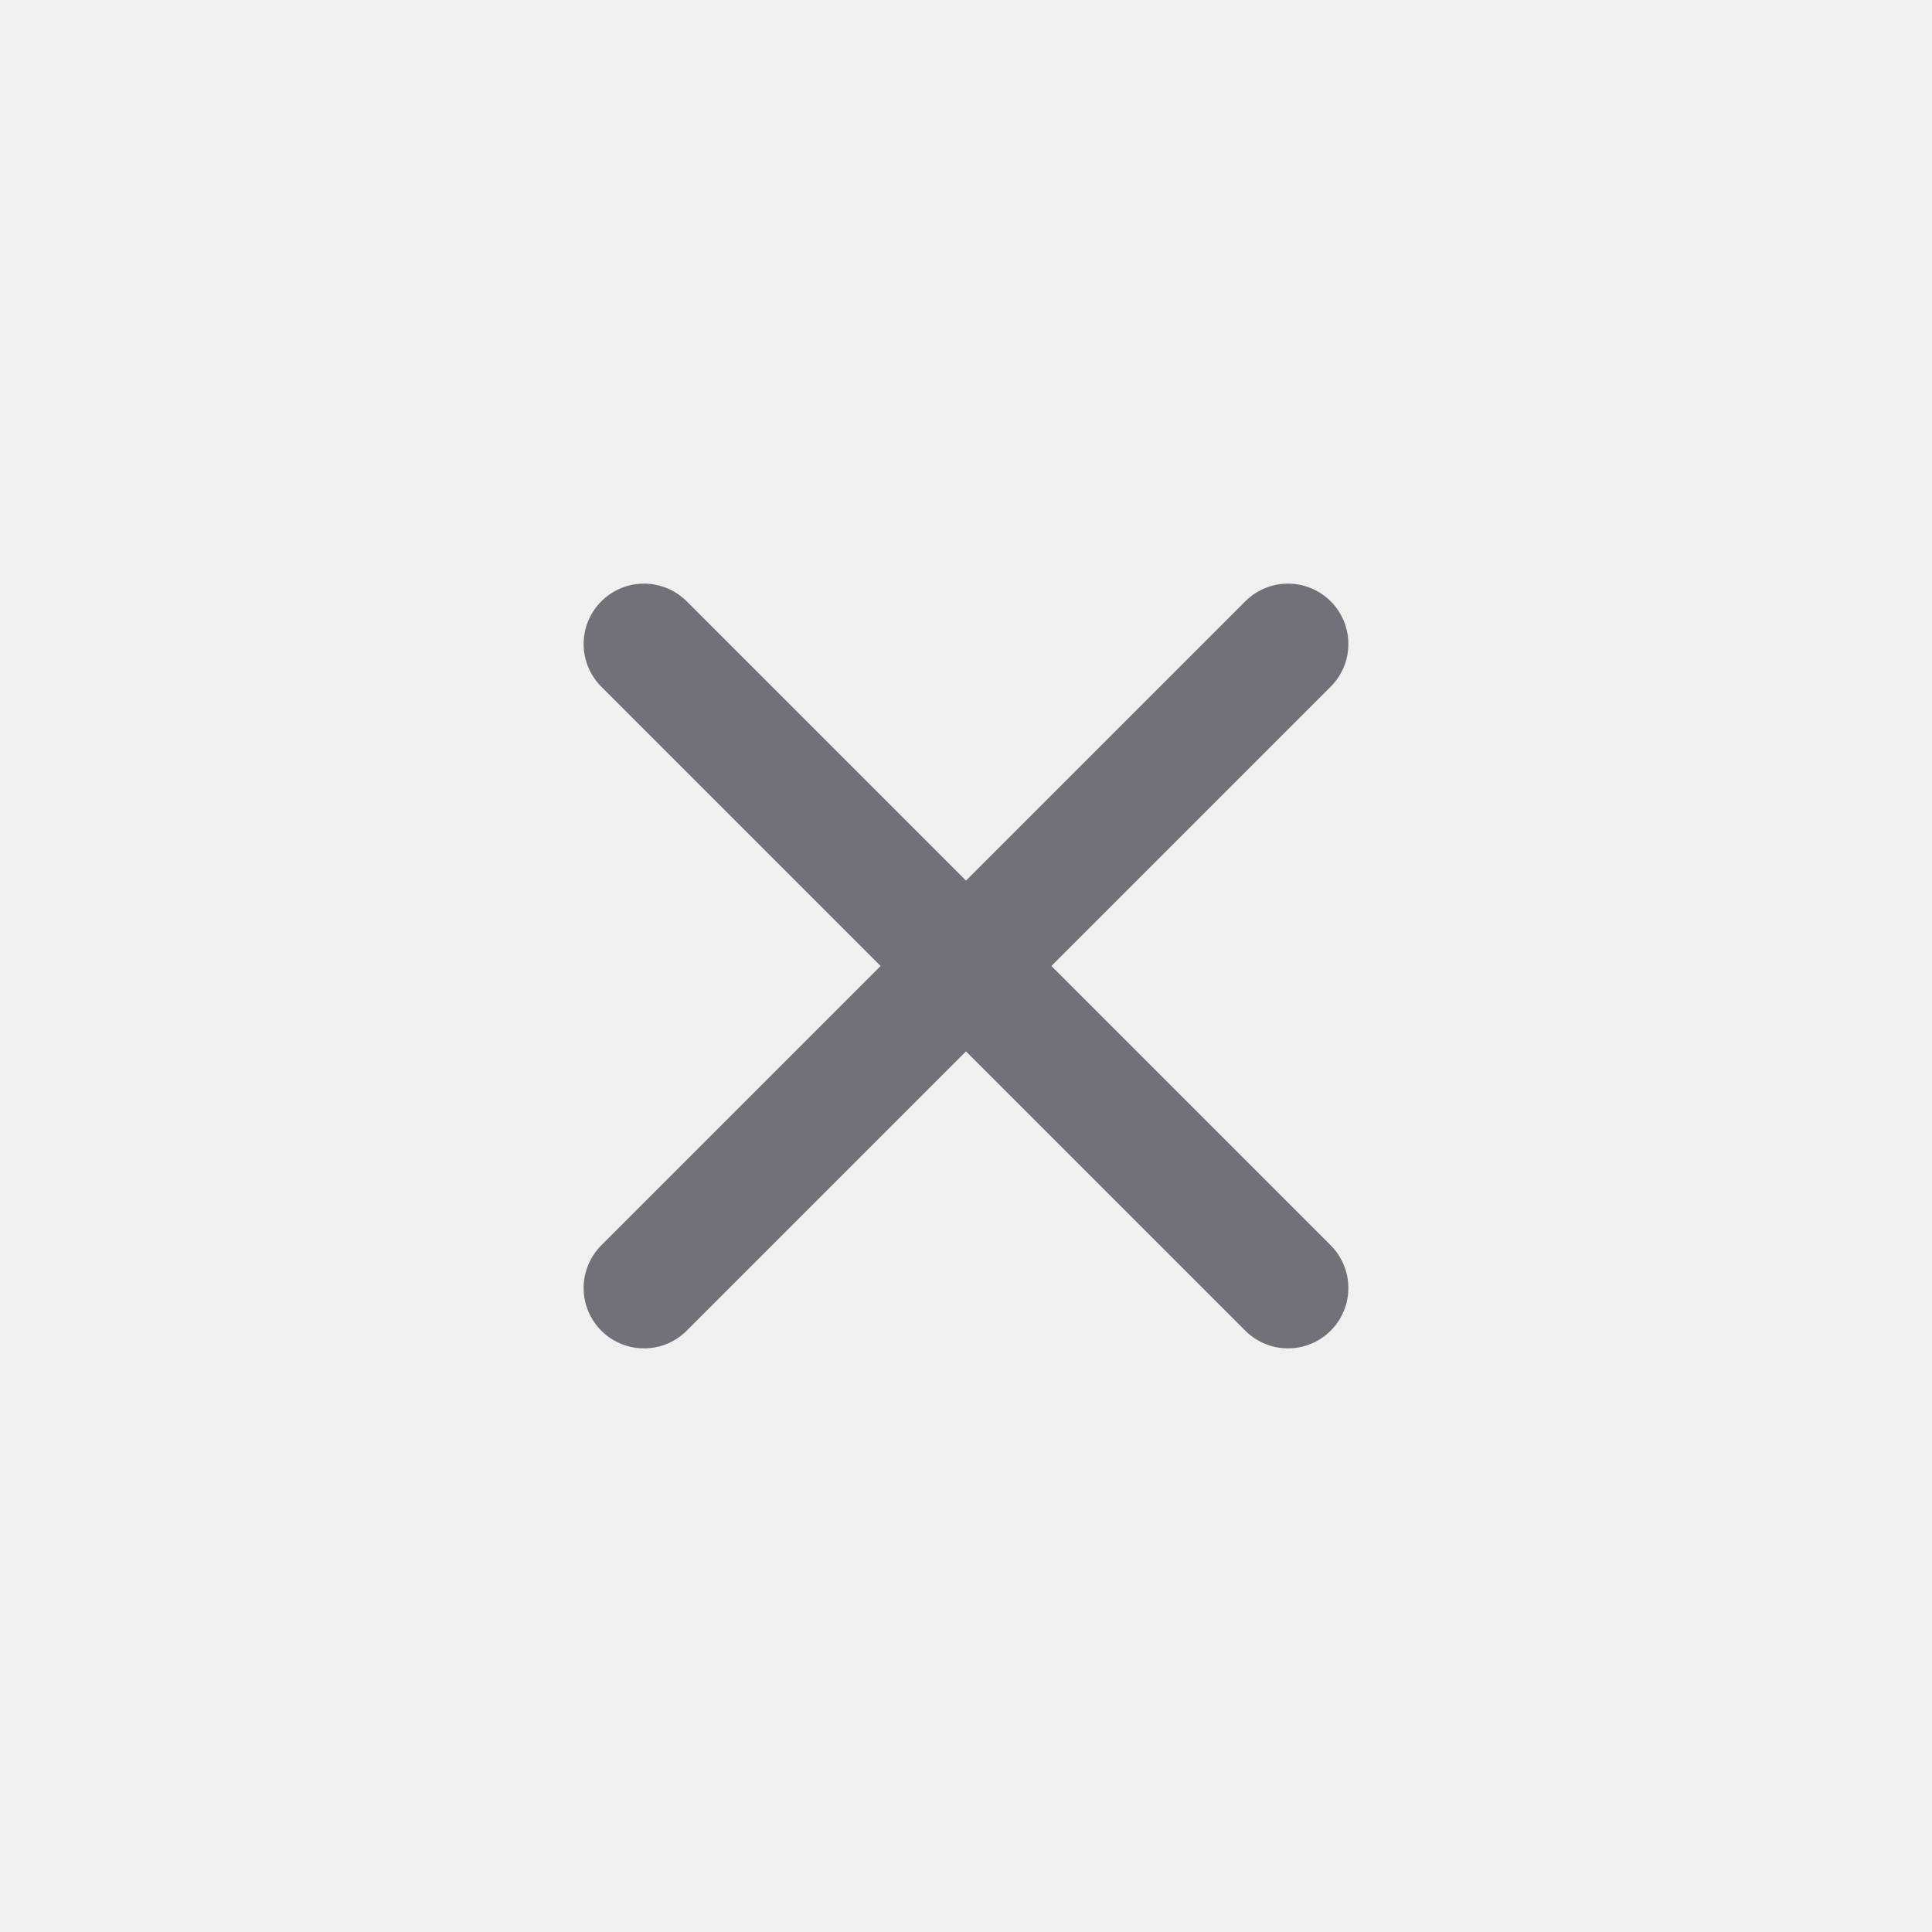
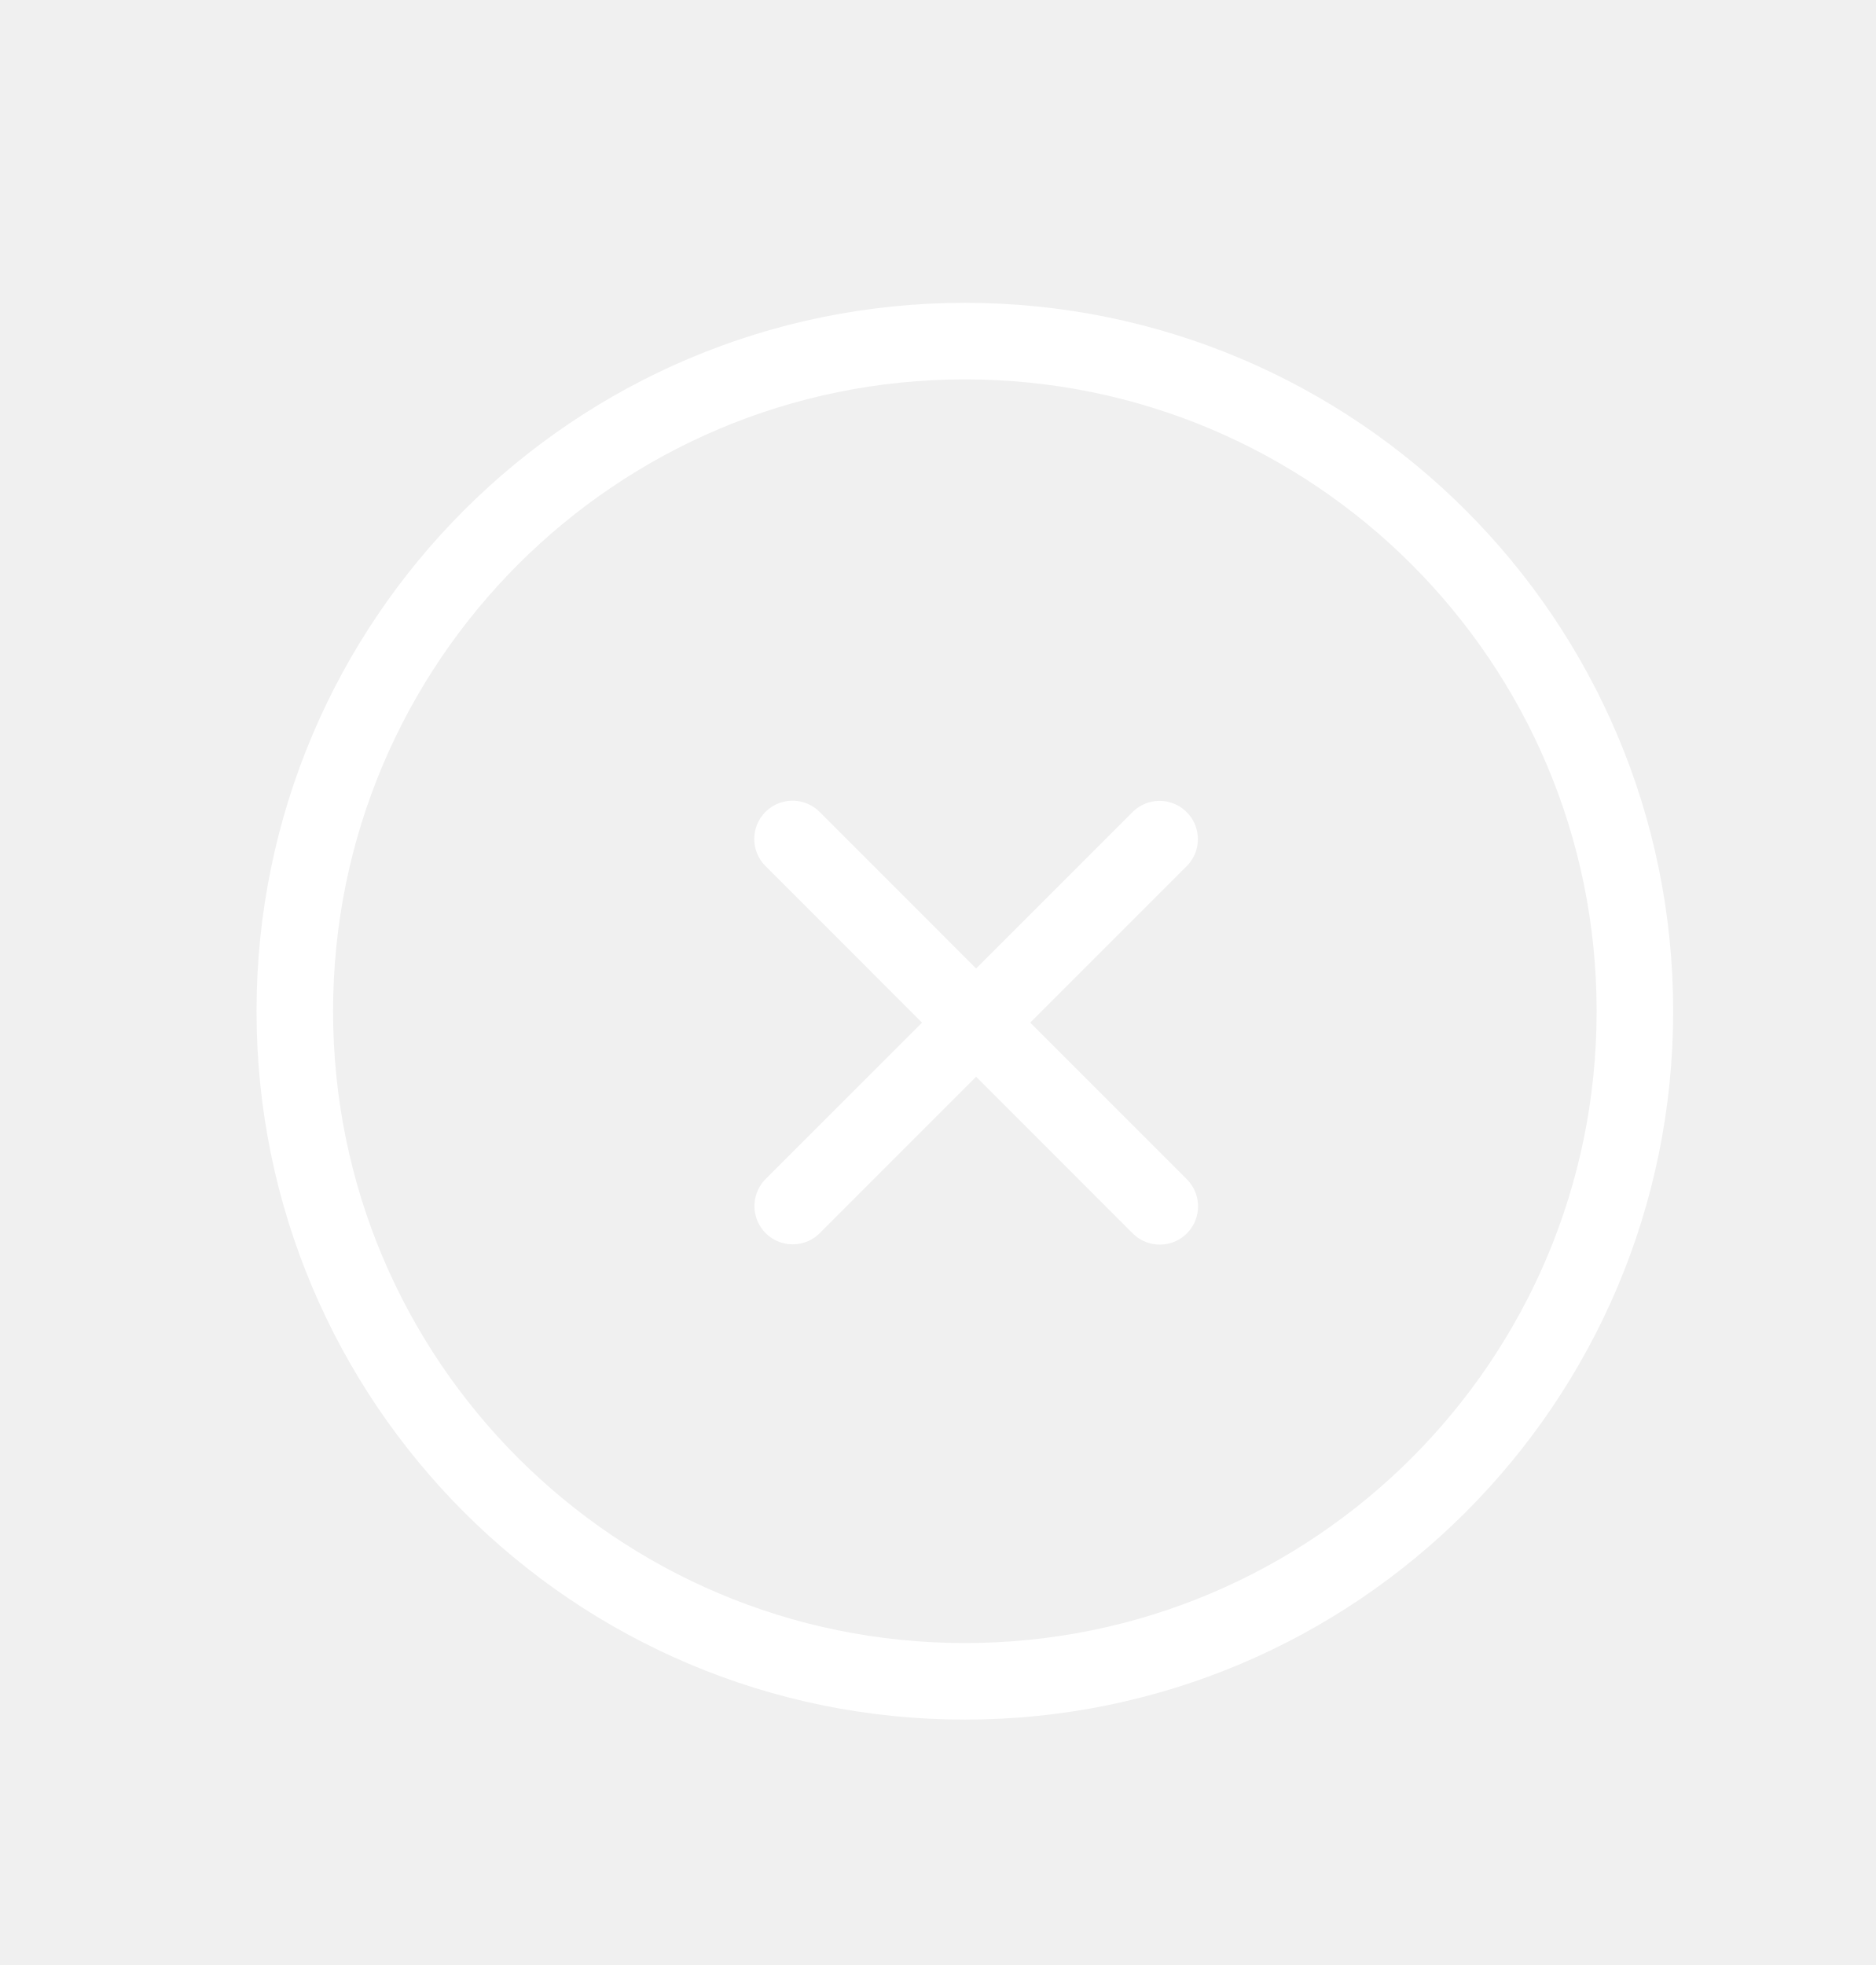
- <svg xmlns="http://www.w3.org/2000/svg" width="800" height="800" viewBox="0 0 800 800" fill="none">
-   <path d="M533.333 266.667L266.667 533.333M266.667 266.667L533.333 533.333" stroke="#71717A" stroke-width="50" stroke-linecap="round" stroke-linejoin="round" />
+ <svg xmlns="http://www.w3.org/2000/svg" width="21" height="22" viewBox="0 0 21 22" fill="none">
+   <rect x="3.301" y="3.819" width="15.005" height="15.005" rx="7.502" stroke="white" stroke-width="0.857" />
+   <path d="M12.984 9.395L8.876 13.503" stroke="white" stroke-width="0.857" stroke-linecap="round" stroke-linejoin="round" />
+   <path d="M12.986 13.506L8.874 9.393" stroke="white" stroke-width="0.857" stroke-linecap="round" stroke-linejoin="round" />
</svg>
